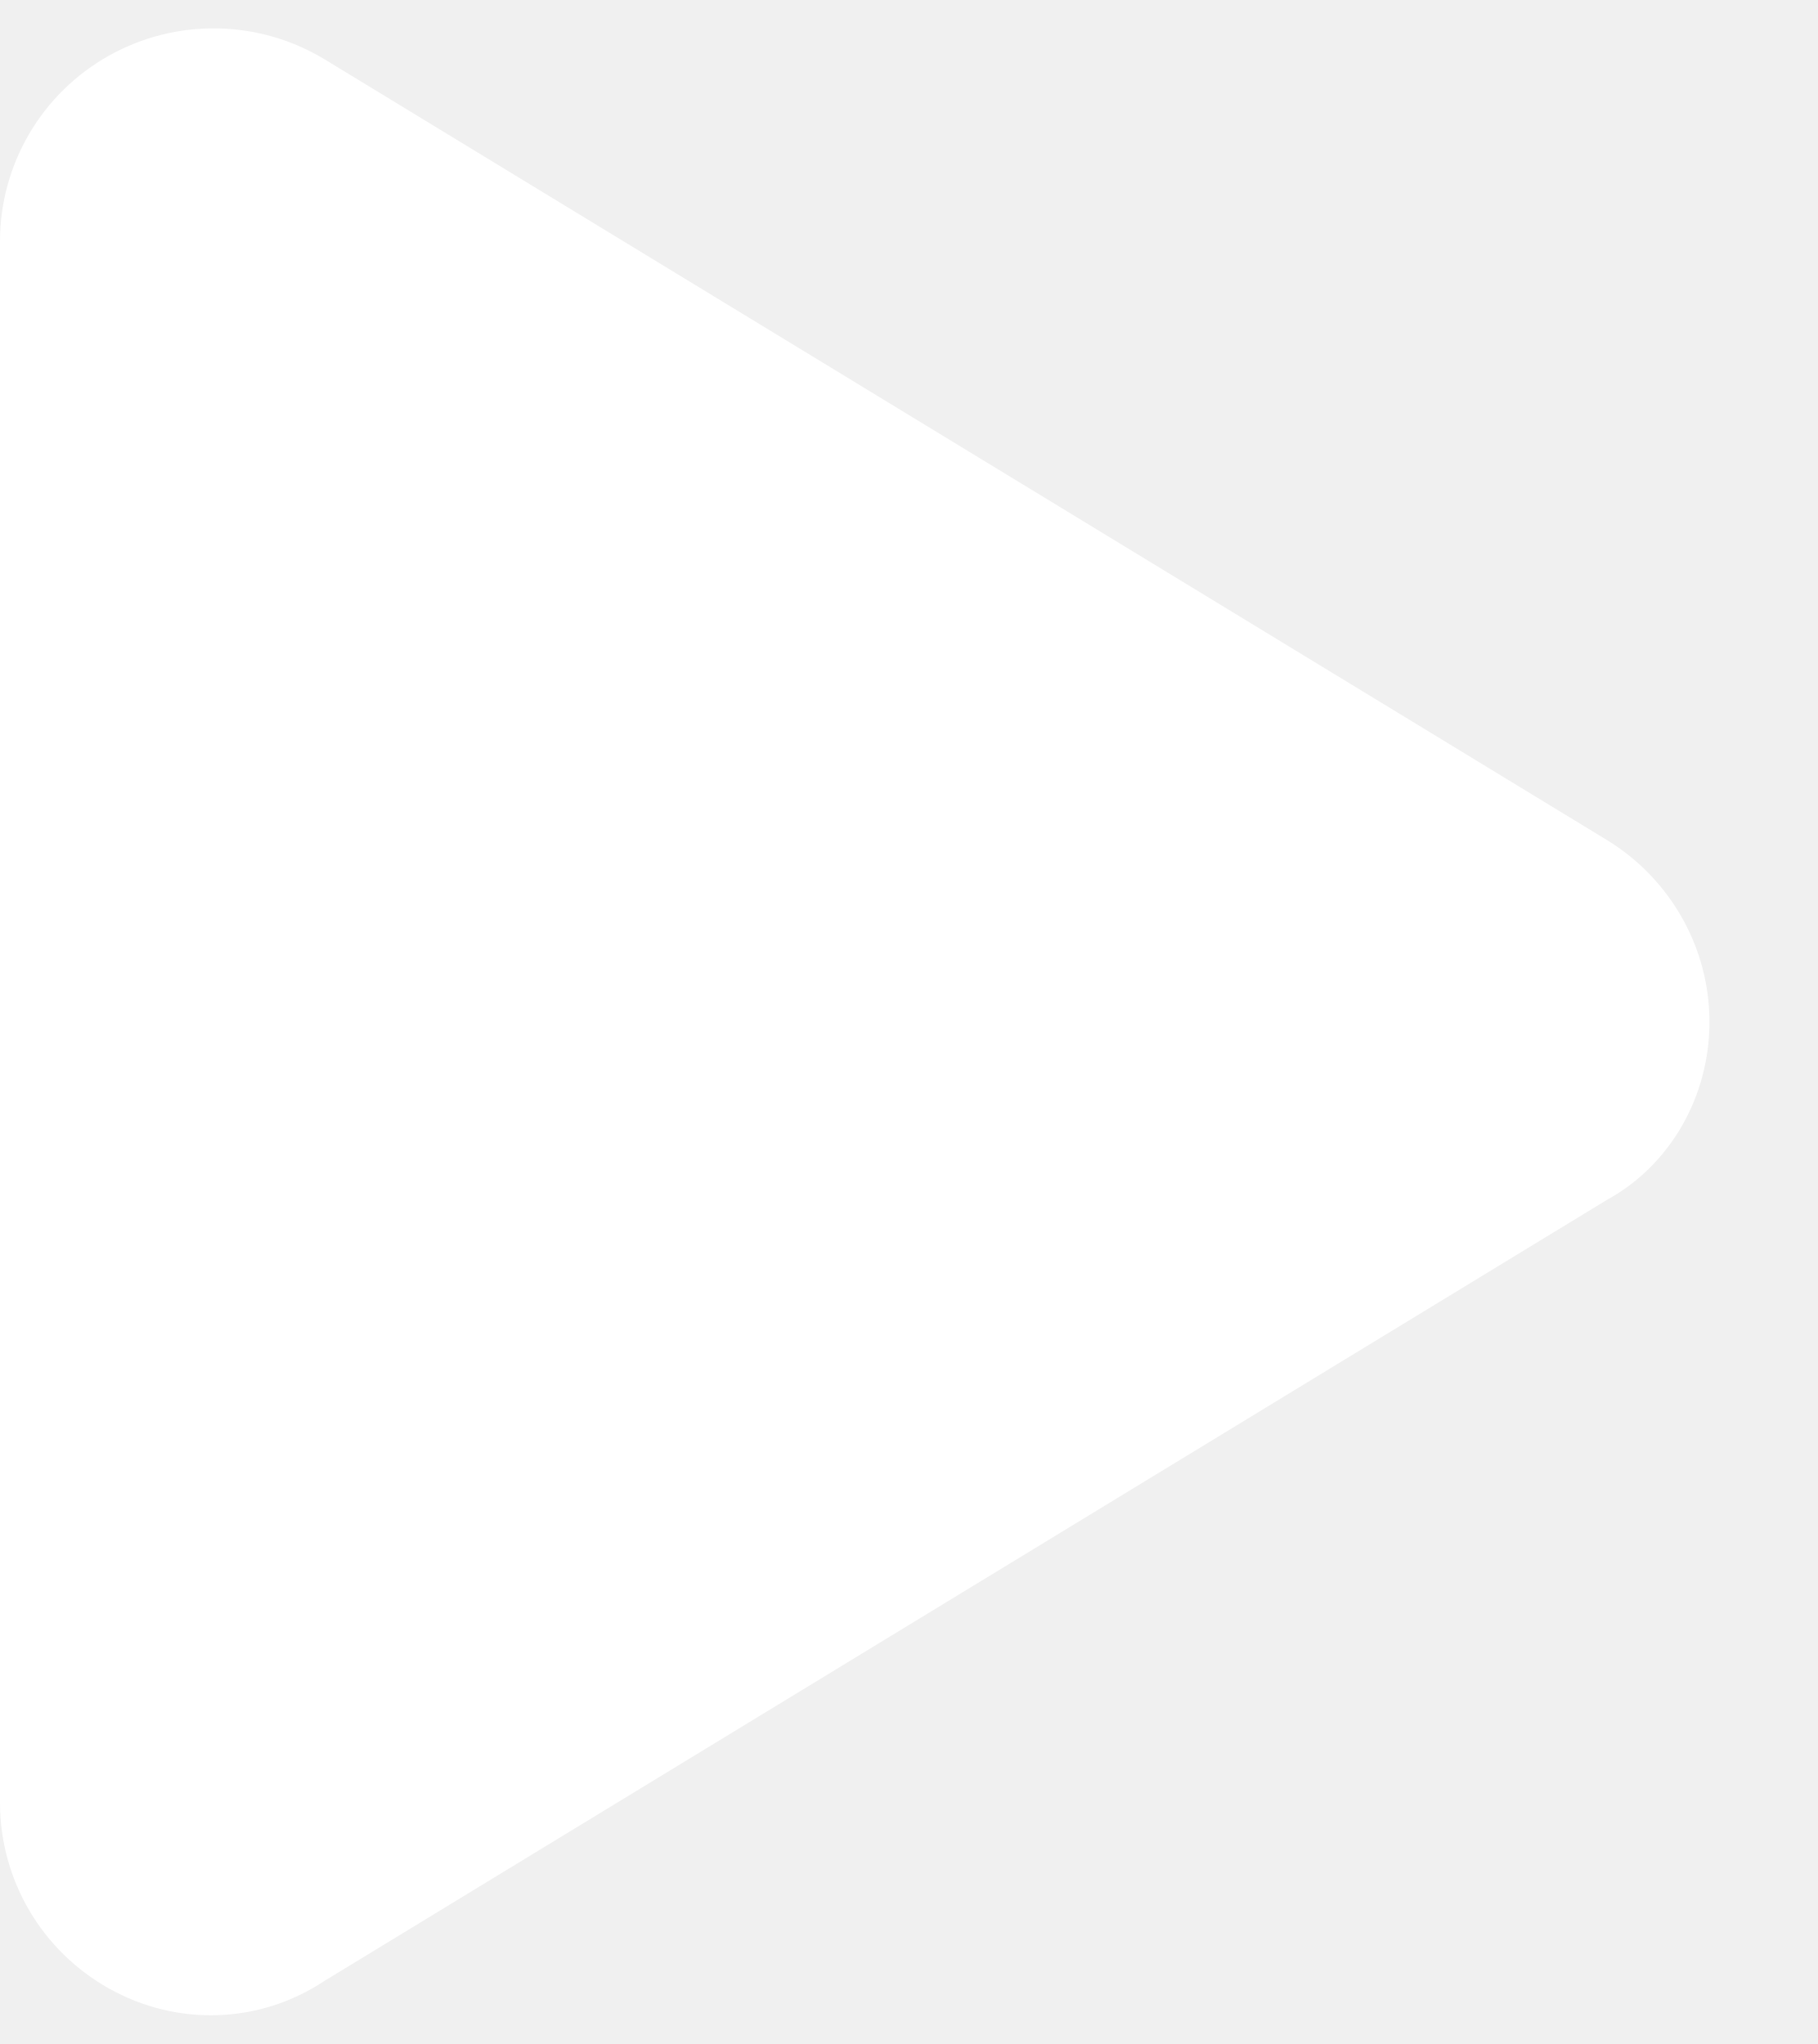
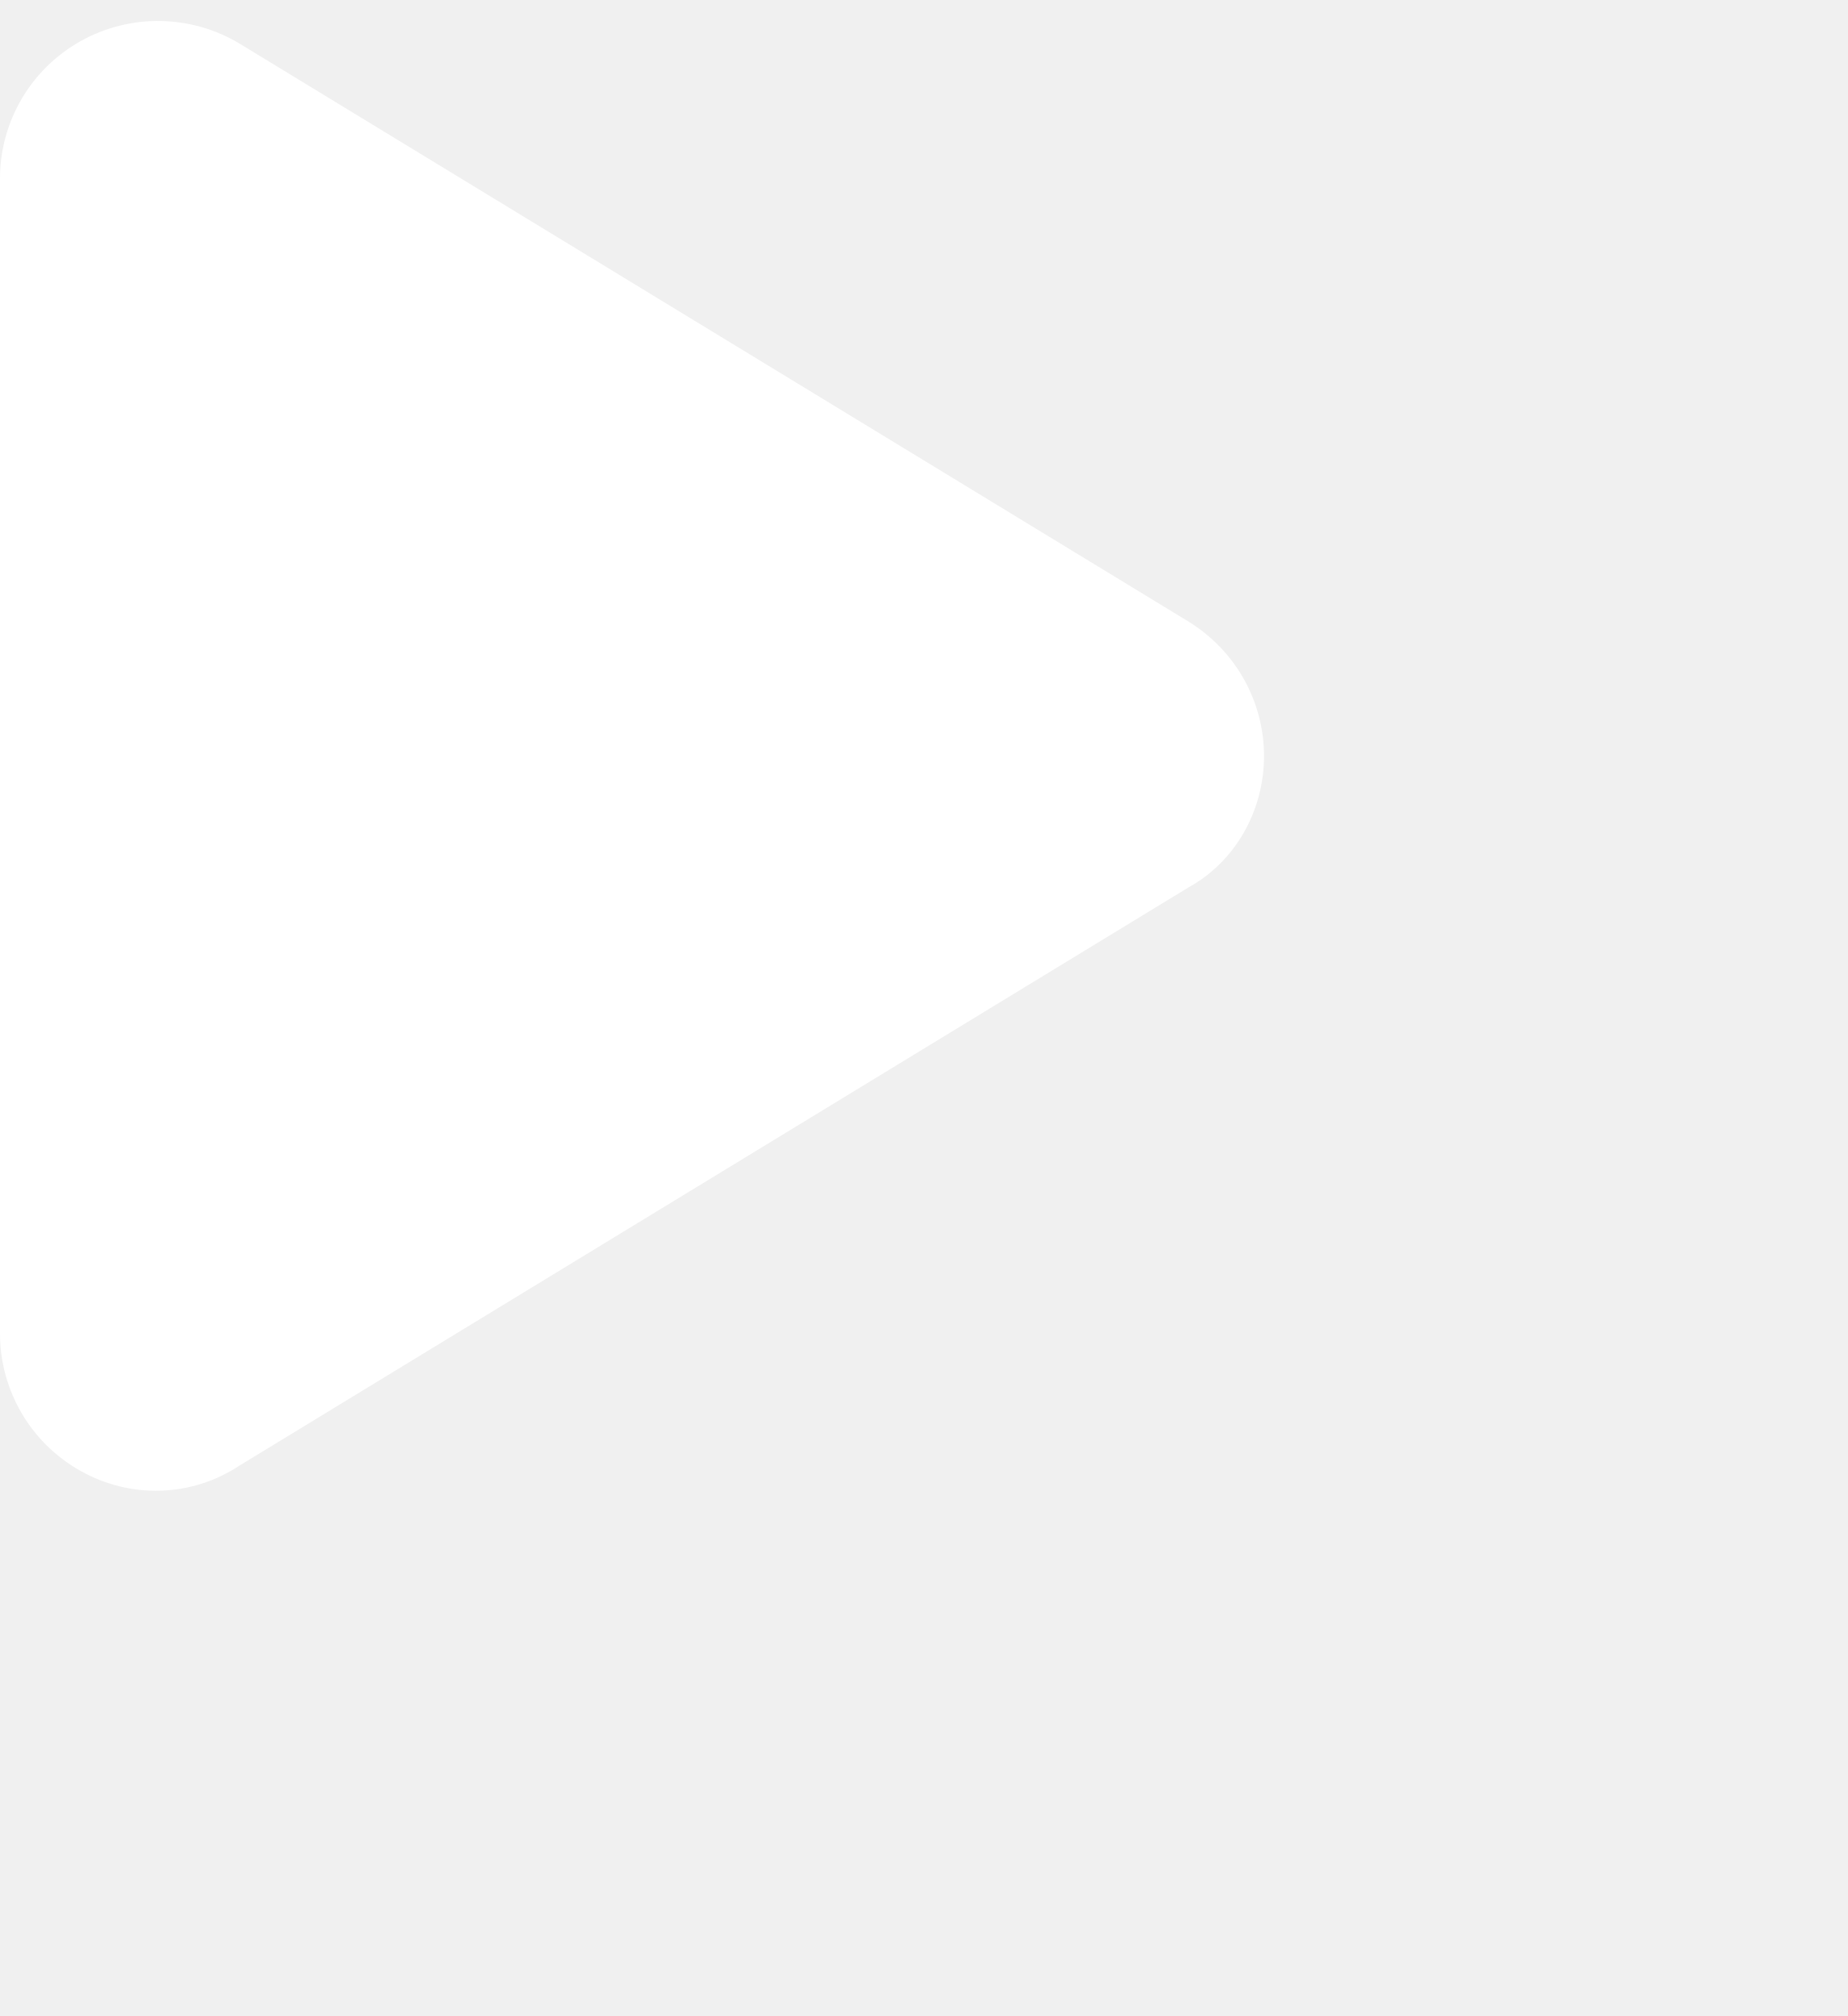
- <svg xmlns="http://www.w3.org/2000/svg" width="16" height="18" viewBox="0 0 16 18" fill="none">
+ <svg xmlns="http://www.w3.org/2000/svg" width="22" height="24" viewBox="0 0 22 24" fill="none">
  <path d="M14.148 7.398C14.709 7.742 15.05 8.348 15.05 9C15.05 9.652 14.709 10.258 14.148 10.566L2.862 17.441C2.281 17.828 1.554 17.844 0.961 17.512C0.367 17.18 0 16.555 0 15.875V2.125C0 1.447 0.367 0.821 0.961 0.489C1.554 0.158 2.281 0.171 2.862 0.525L14.148 7.398Z" fill="white" />
</svg>
